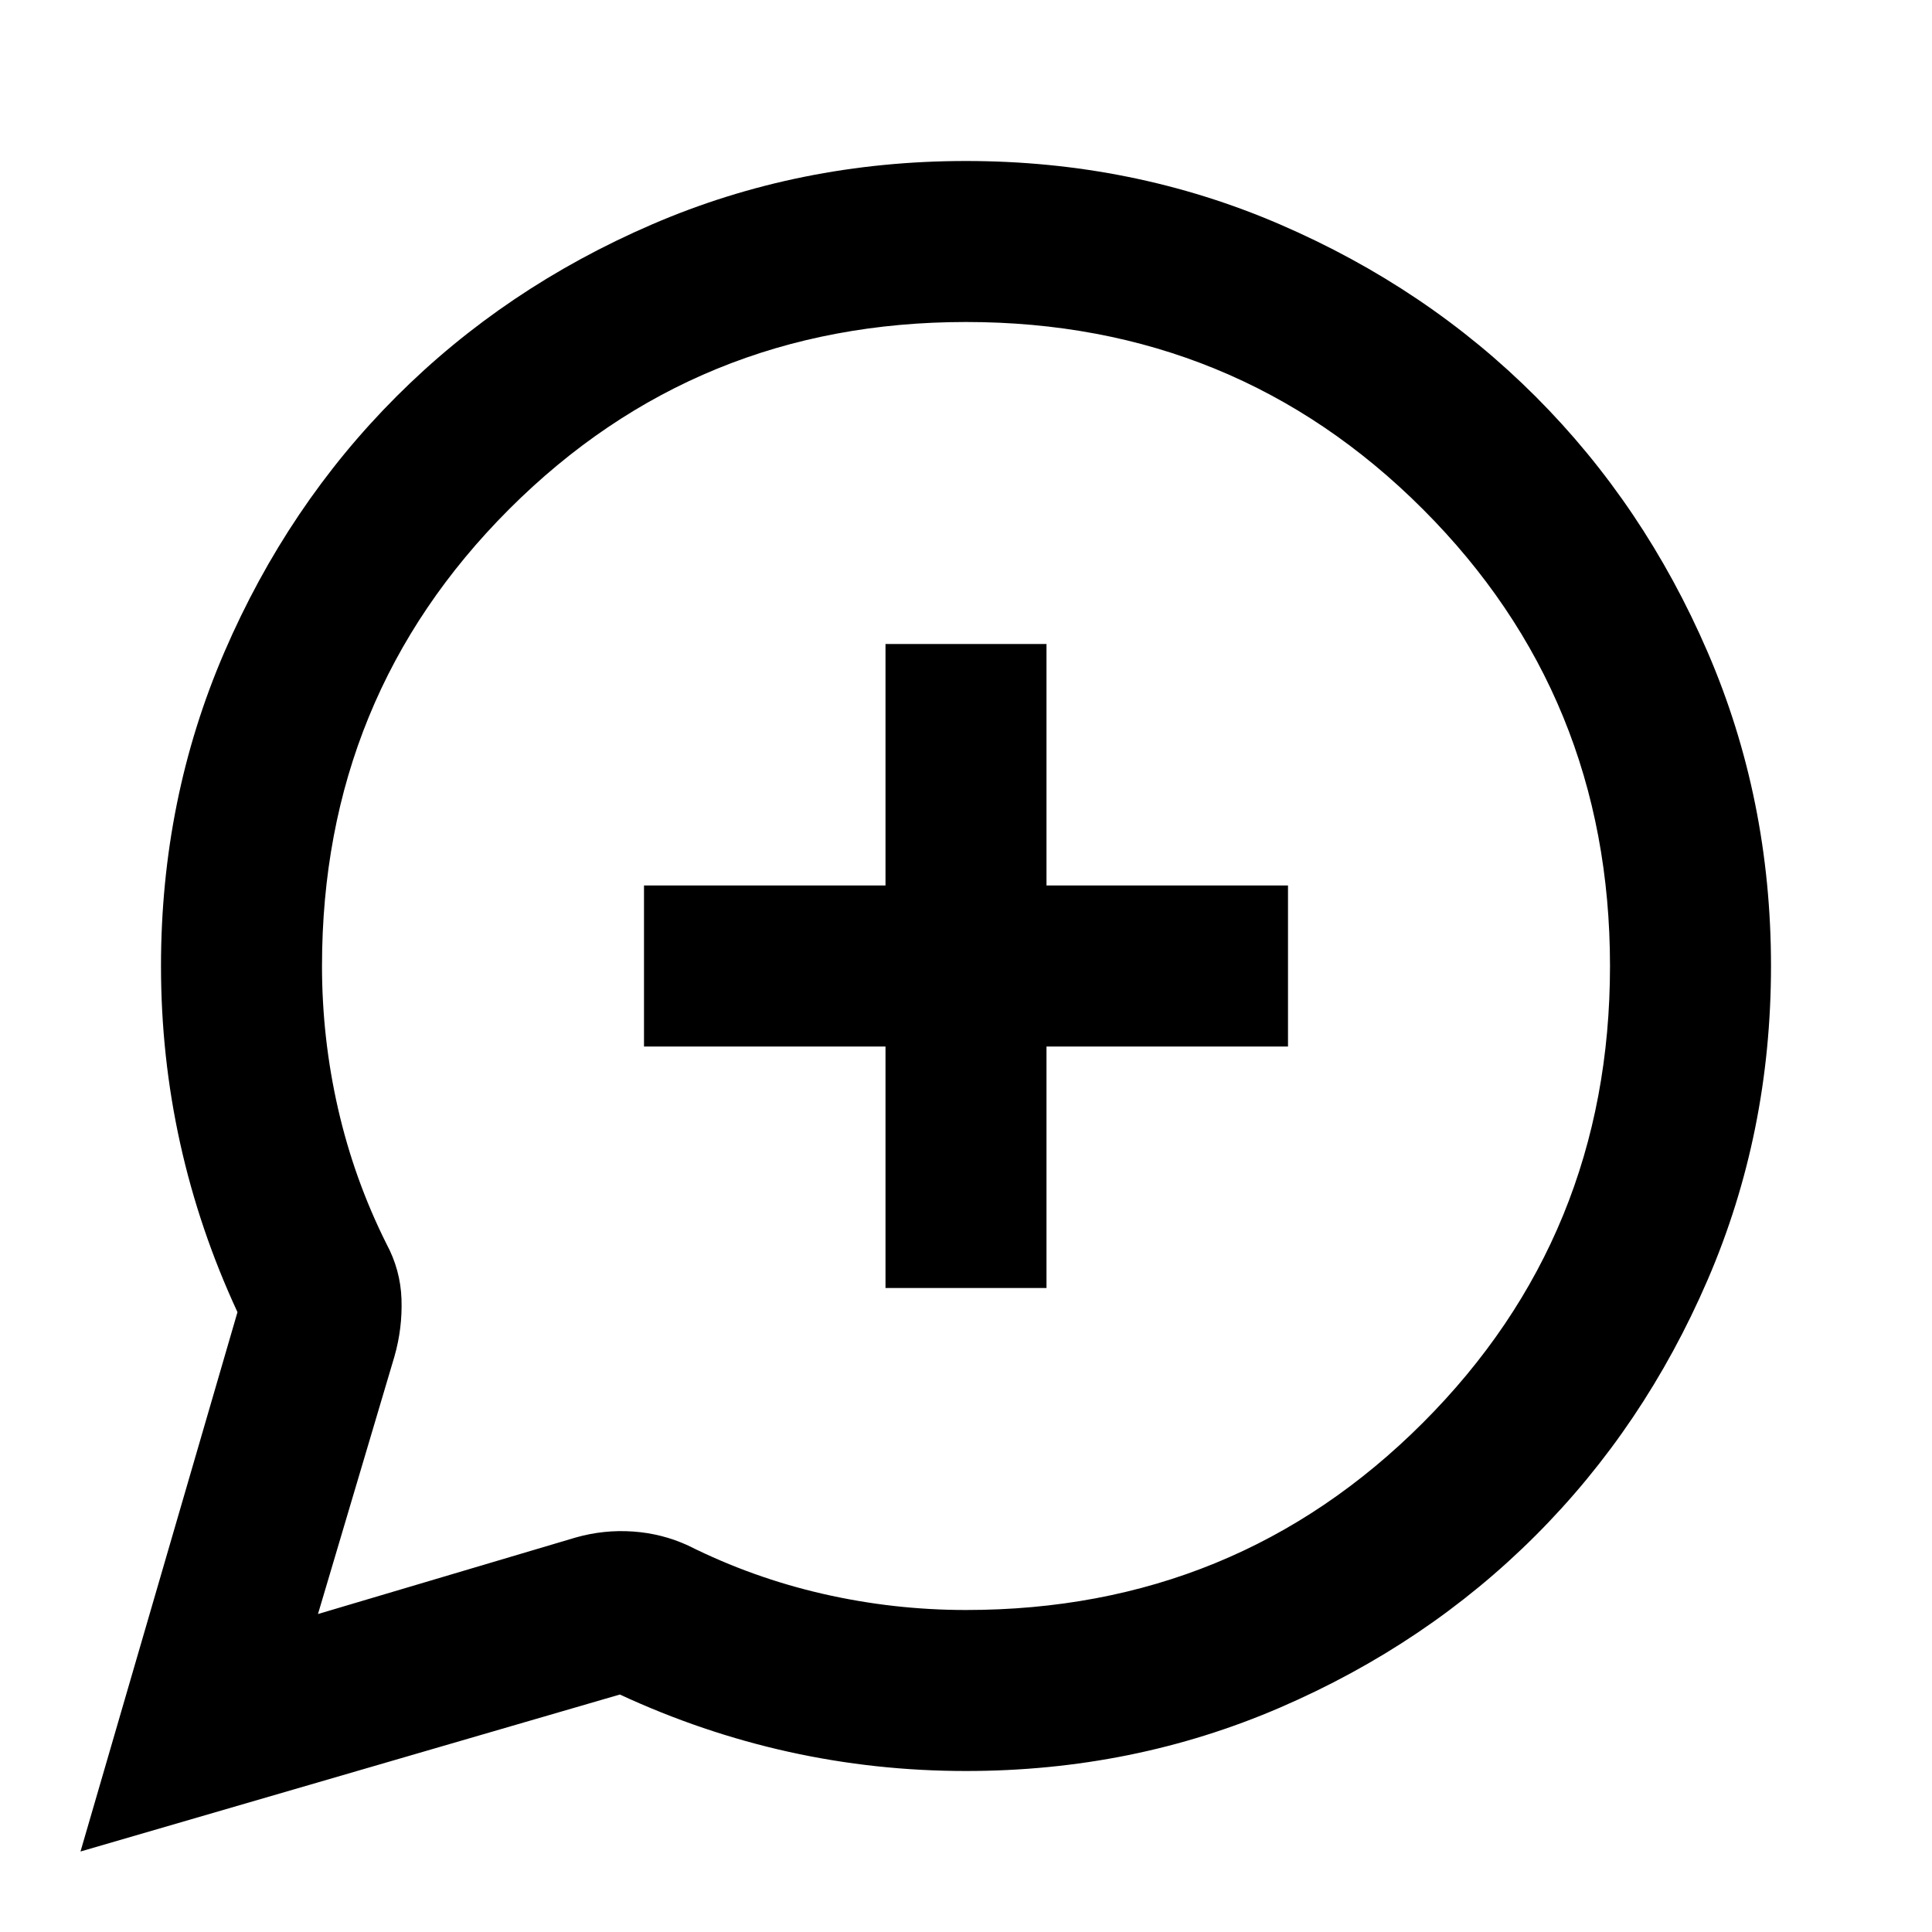
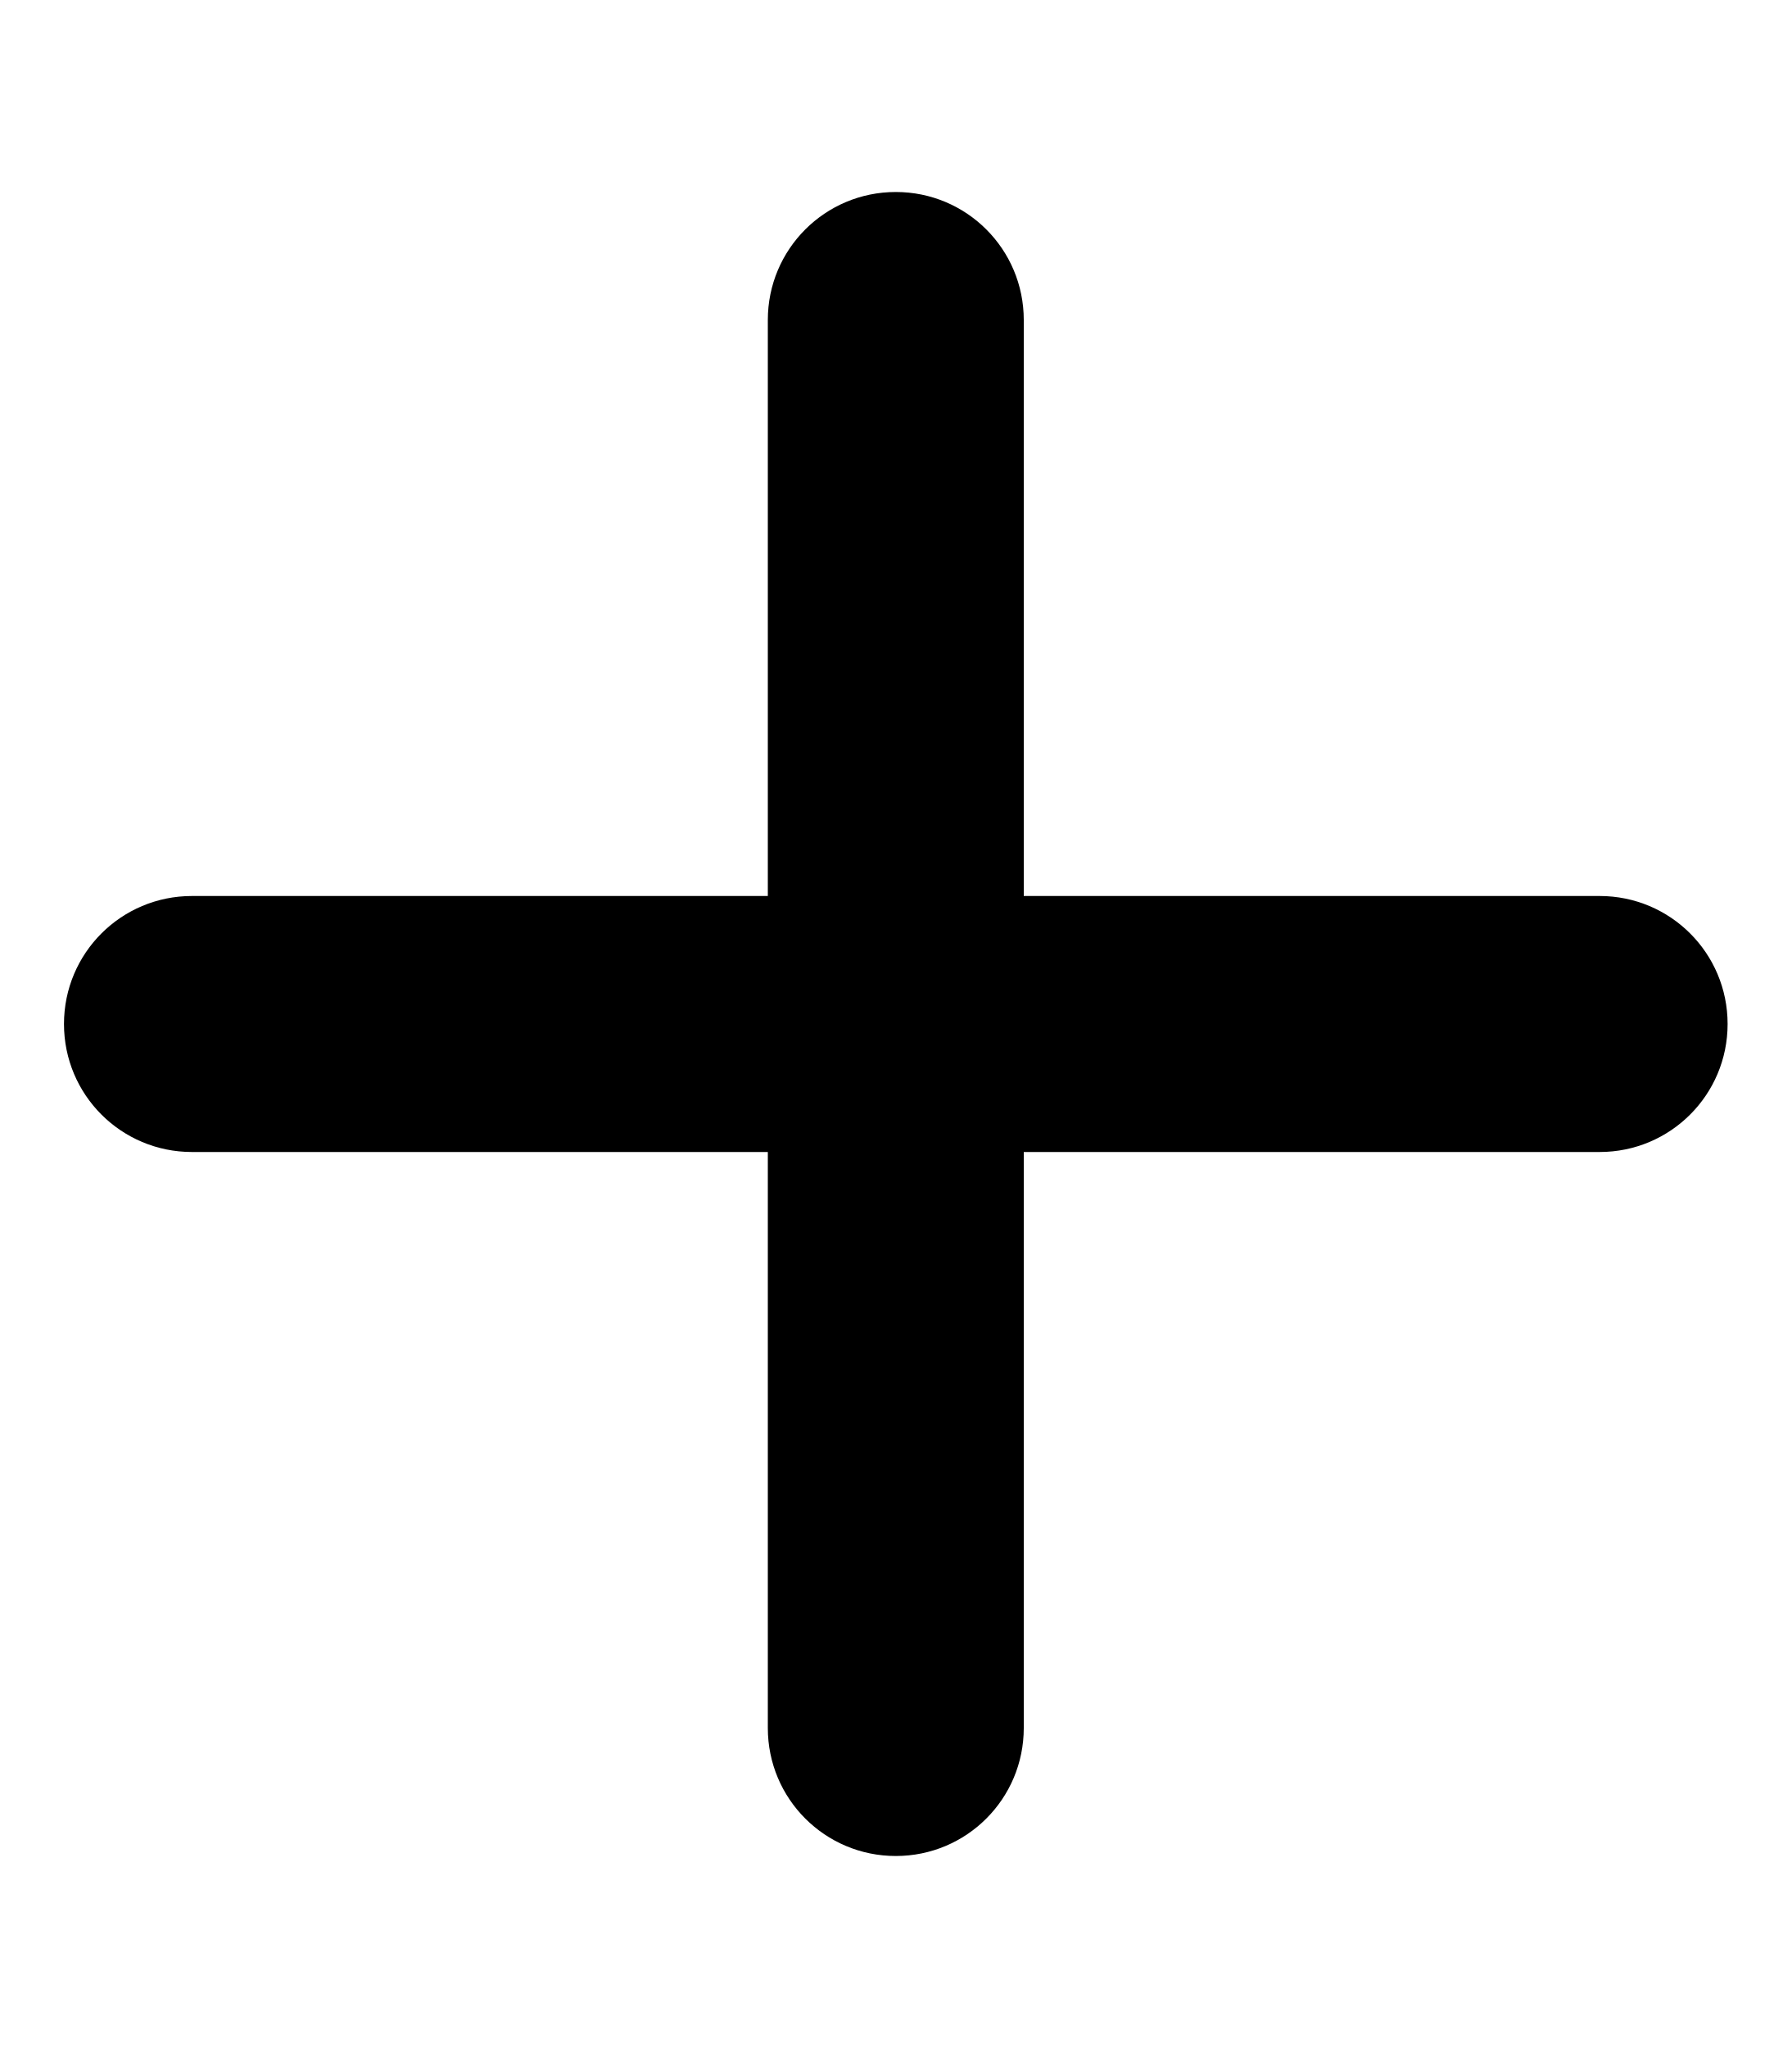
- <svg xmlns="http://www.w3.org/2000/svg" height="24px" viewBox="0 -960 960 960" width="24px" fill="#000000">
-   <path d="m40-40 78-268q-19-41-28.5-84T80-480q0-83 31.5-156T197-763q54-54 127-85.5T480-880q83 0 156 31.5T763-763q54 54 85.5 127T880-480q0 83-31.5 156T763-197q-54 54-127 85.5T480-80q-45 0-88-9.5T308-118L40-40Zm118-118 128-38q14-4 28.5-3t27.5 7q32 16 67 24t71 8q134 0 227-93t93-227q0-134-93-227t-227-93q-134 0-227 93t-93 227q0 36 8 71t24 67q7 13 7.5 27.5T196-286l-38 128Zm282-162h80v-120h120v-80H520v-120h-80v120H320v80h120v120Zm39-159Z" />
+ <svg xmlns="http://www.w3.org/2000/svg" viewBox="0 0 448 512">
+   <path d="M256 80c0-17.7-14.3-32-32-32s-32 14.3-32 32l0 144L48 224c-17.7 0-32 14.3-32 32s14.3 32 32 32l144 0 0 144c0 17.7 14.3 32 32 32s32-14.3 32-32l0-144 144 0c17.7 0 32-14.3 32-32s-14.3-32-32-32l-144 0 0-144z" />
</svg>
